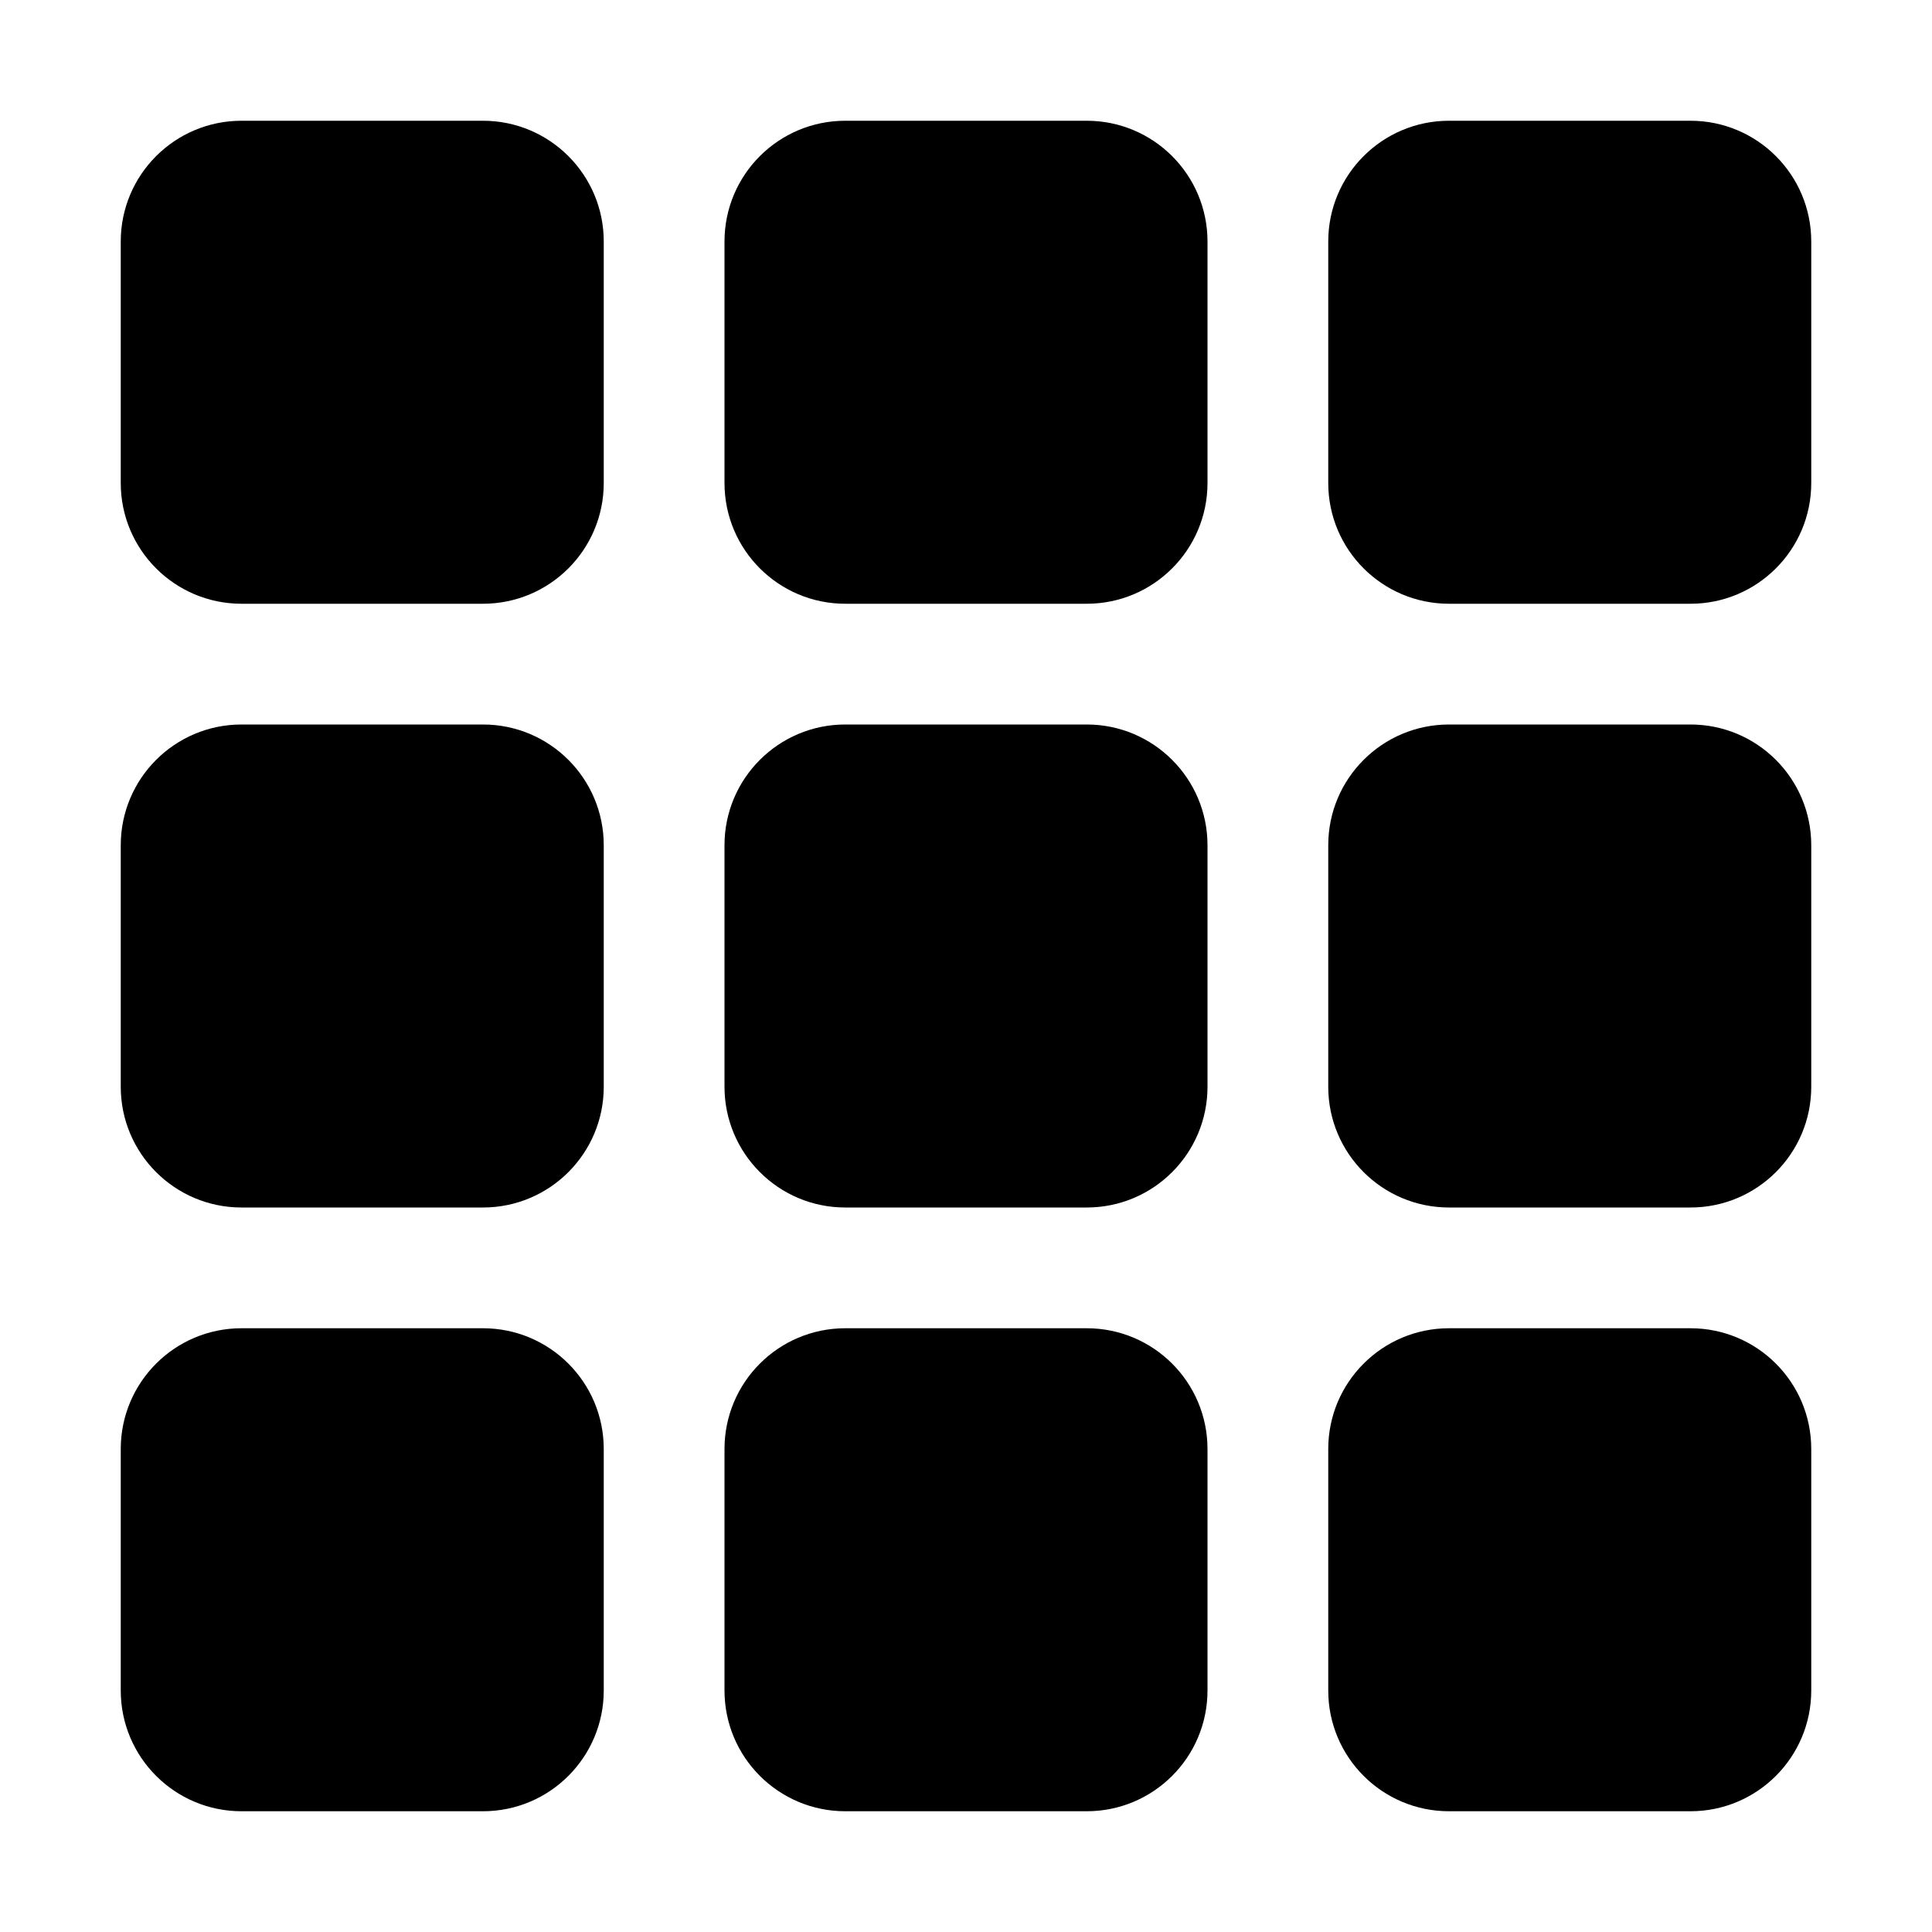
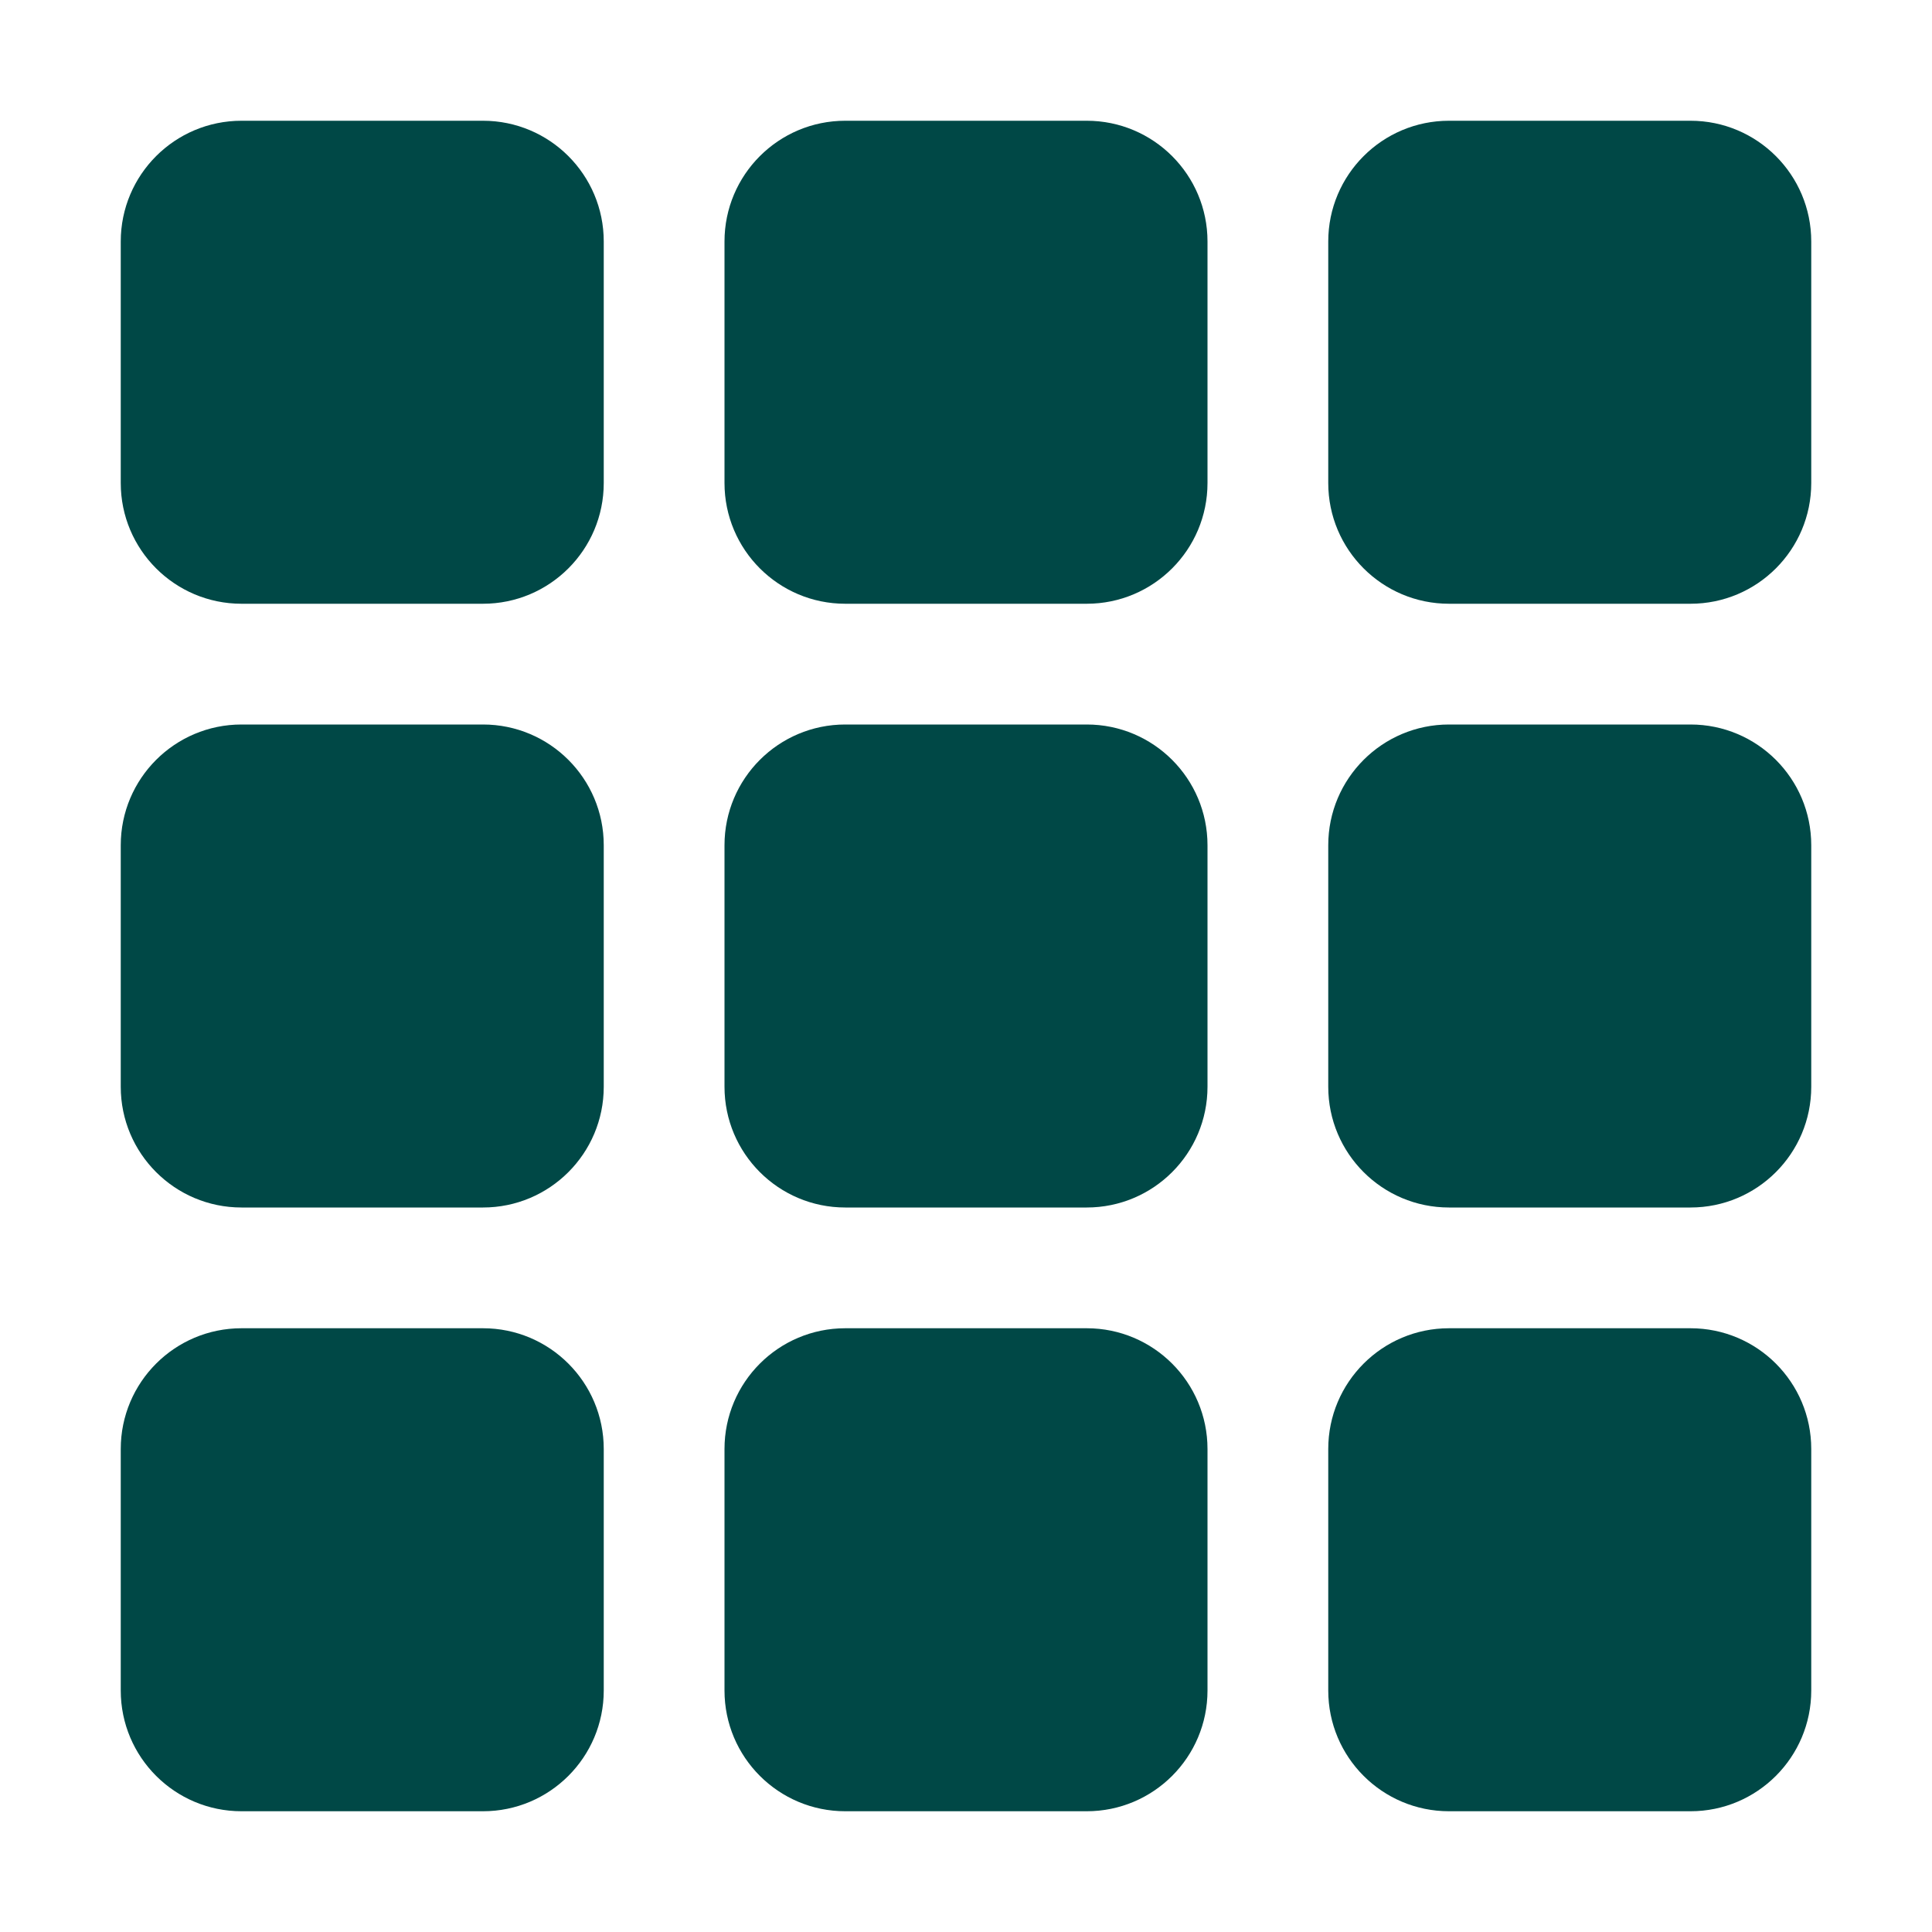
- <svg xmlns="http://www.w3.org/2000/svg" width="16" height="16" fill="currentColor" class="bi bi-grid-3x3-gap-fill" viewBox="0 0 16 16">
+ <svg xmlns="http://www.w3.org/2000/svg" width="16" height="16" fill="#004846" class="bi bi-grid-3x3-gap-fill" viewBox="0 0 16 16">
  <path d="M1 2a1 1 0 0 1 1-1h2a1 1 0 0 1 1 1v2a1 1 0 0 1-1 1H2a1 1 0 0 1-1-1zm5 0a1 1 0 0 1 1-1h2a1 1 0 0 1 1 1v2a1 1 0 0 1-1 1H7a1 1 0 0 1-1-1zm5 0a1 1 0 0 1 1-1h2a1 1 0 0 1 1 1v2a1 1 0 0 1-1 1h-2a1 1 0 0 1-1-1zM1 7a1 1 0 0 1 1-1h2a1 1 0 0 1 1 1v2a1 1 0 0 1-1 1H2a1 1 0 0 1-1-1zm5 0a1 1 0 0 1 1-1h2a1 1 0 0 1 1 1v2a1 1 0 0 1-1 1H7a1 1 0 0 1-1-1zm5 0a1 1 0 0 1 1-1h2a1 1 0 0 1 1 1v2a1 1 0 0 1-1 1h-2a1 1 0 0 1-1-1zM1 12a1 1 0 0 1 1-1h2a1 1 0 0 1 1 1v2a1 1 0 0 1-1 1H2a1 1 0 0 1-1-1zm5 0a1 1 0 0 1 1-1h2a1 1 0 0 1 1 1v2a1 1 0 0 1-1 1H7a1 1 0 0 1-1-1zm5 0a1 1 0 0 1 1-1h2a1 1 0 0 1 1 1v2a1 1 0 0 1-1 1h-2a1 1 0 0 1-1-1z" />
</svg>
